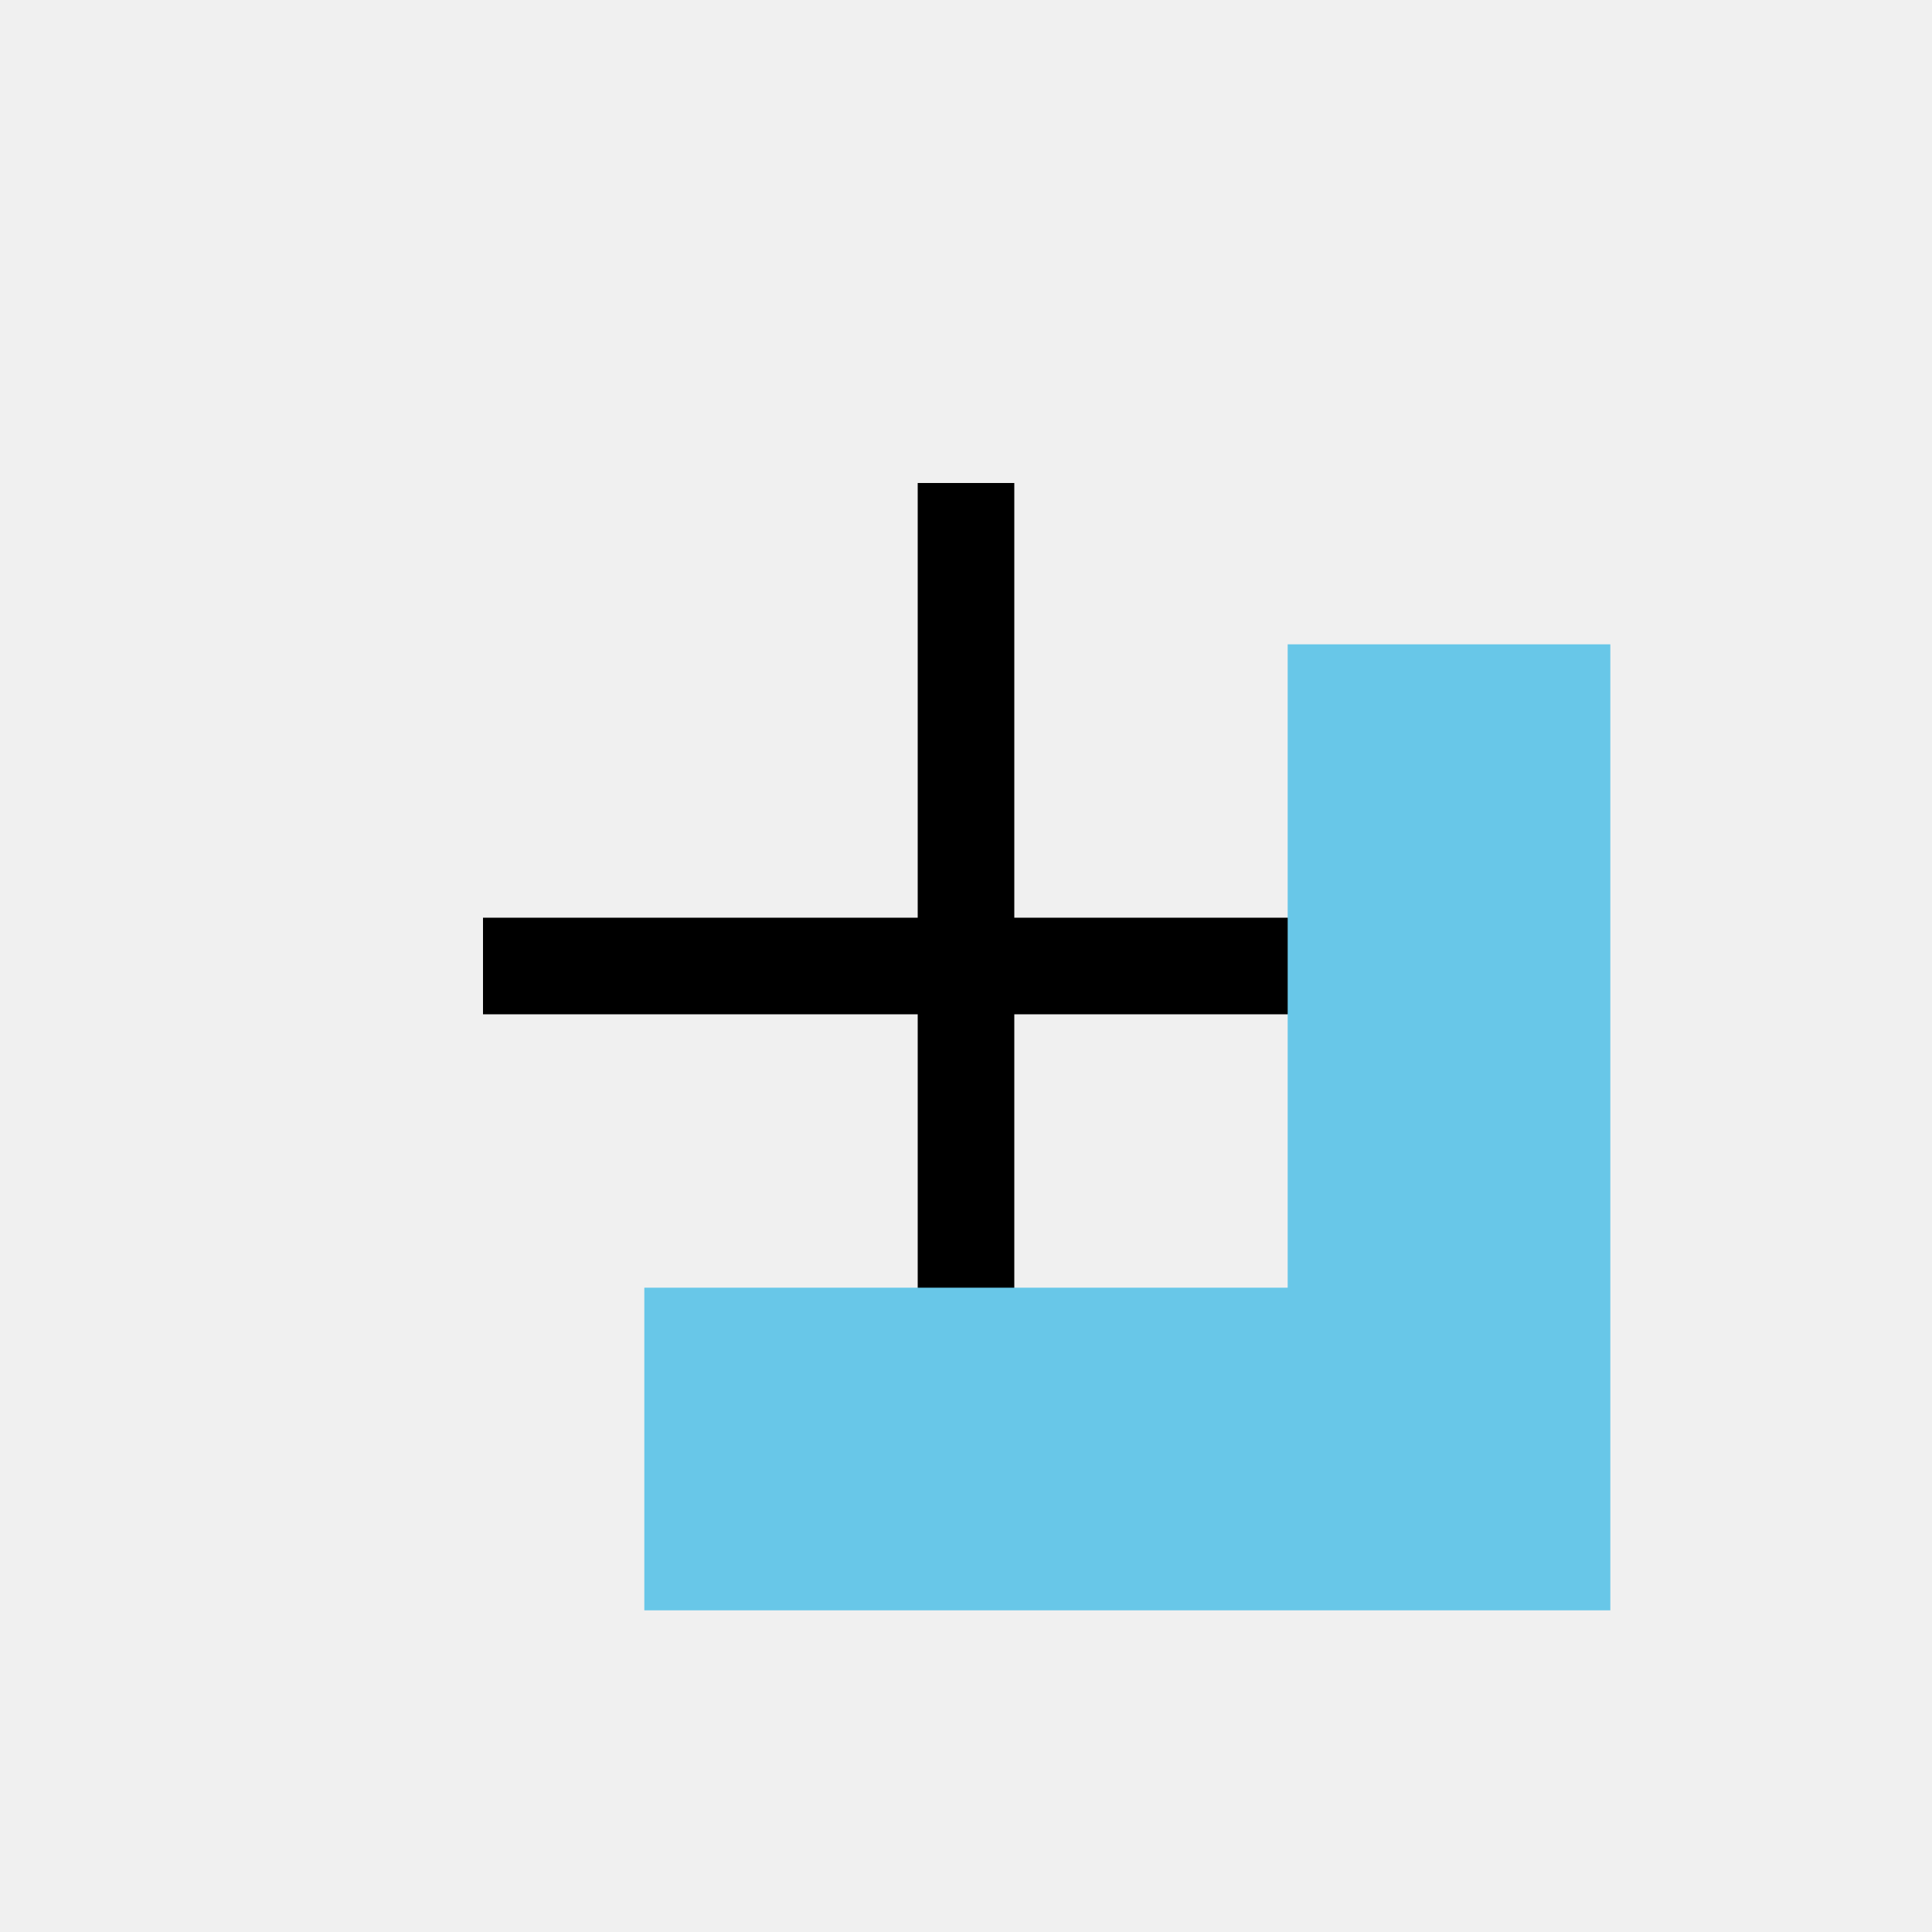
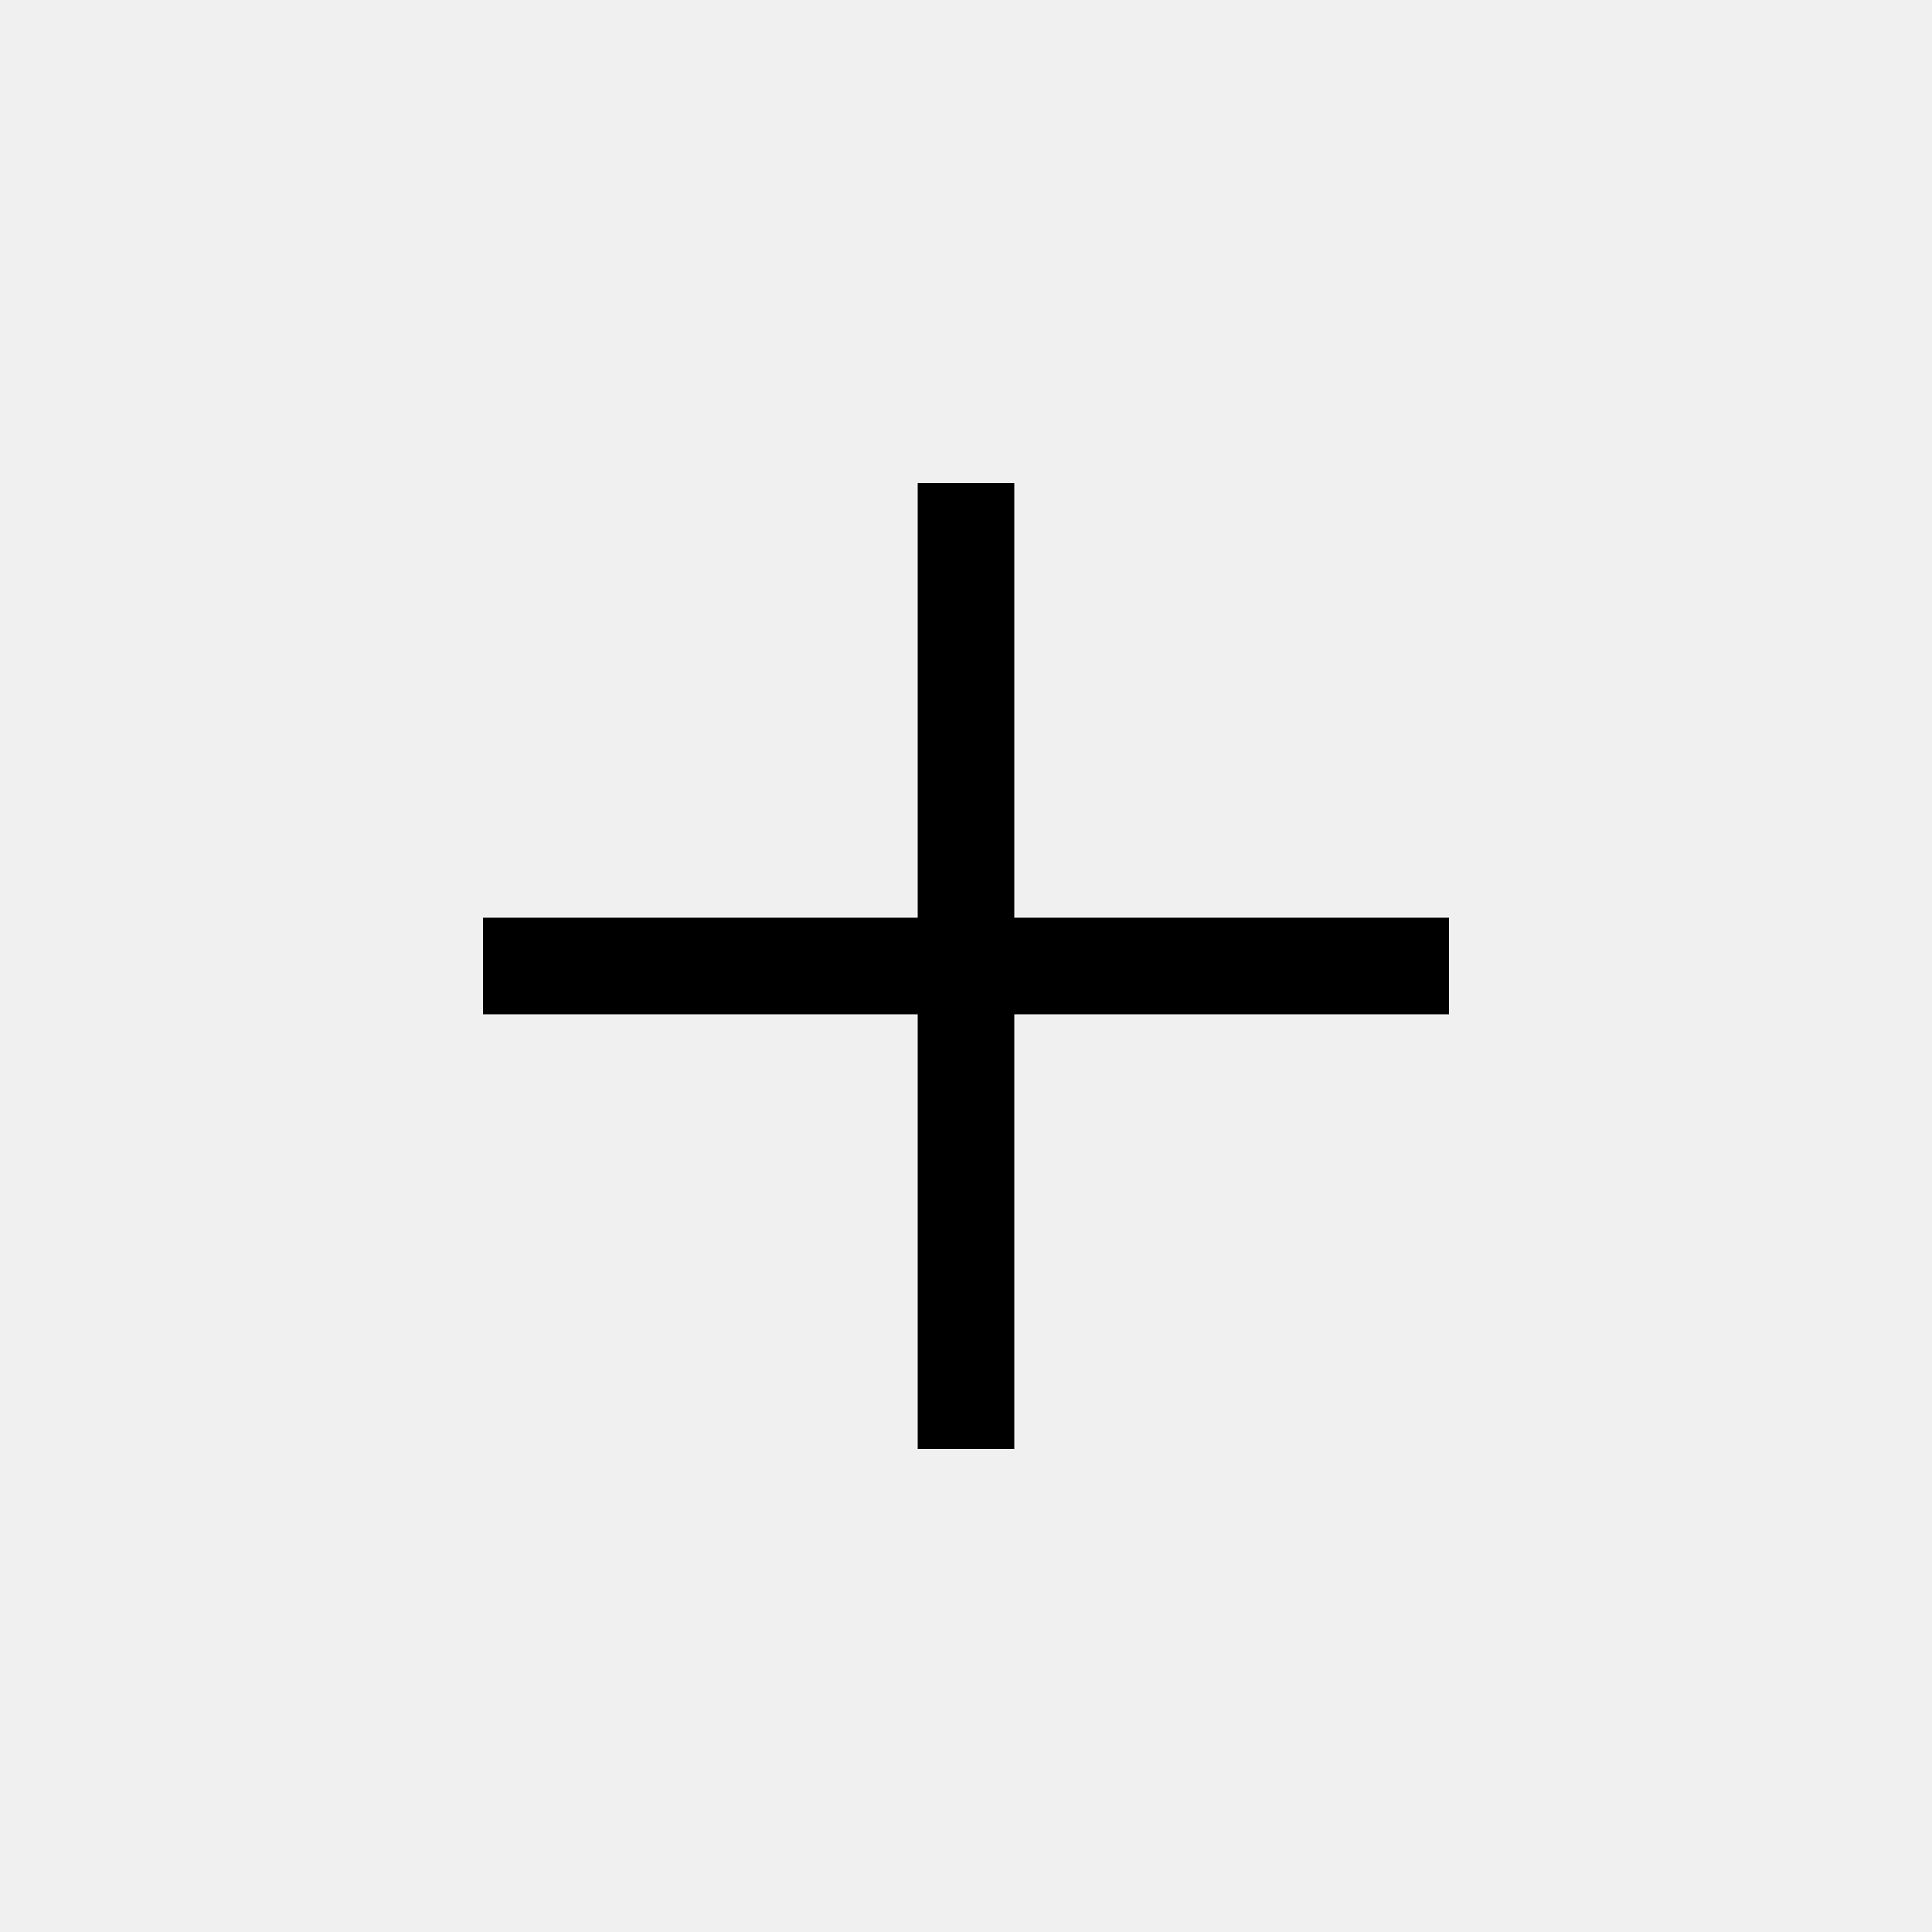
<svg xmlns="http://www.w3.org/2000/svg" viewBox="0 -1000 1000 1000" height="64" width="64">
  <g>
    <path d="M475-525V-750h50v225H750v50H525v225H475V-475H250v-50H475Z" fill="#000000" clip-path="url(#c0)" />
    <g style="isolation: isolate">
      <g mask="url(#m0)">
        <path d="M333.5-166.5v-500h500v500h-500Z" fill="#68c7e8" clip-path="url(#c0)" />
      </g>
    </g>
    <defs>
      <clipPath id="c0">
        <path d="M0,0H1000V-1000H0V0Z" />
      </clipPath>
-       <mask id="m0">
+       <mask id="m0" maskUnits="userSpaceOnUse">
        <rect x="-100%" y="-100%" width="300%" height="300%" fill="#ffffff" />
        <path d="M166.5-333.5v-500h500v500h-500Z" fill="#000000" clip-path="url(#c0)" />
      </mask>
    </defs>
  </g>
</svg>
